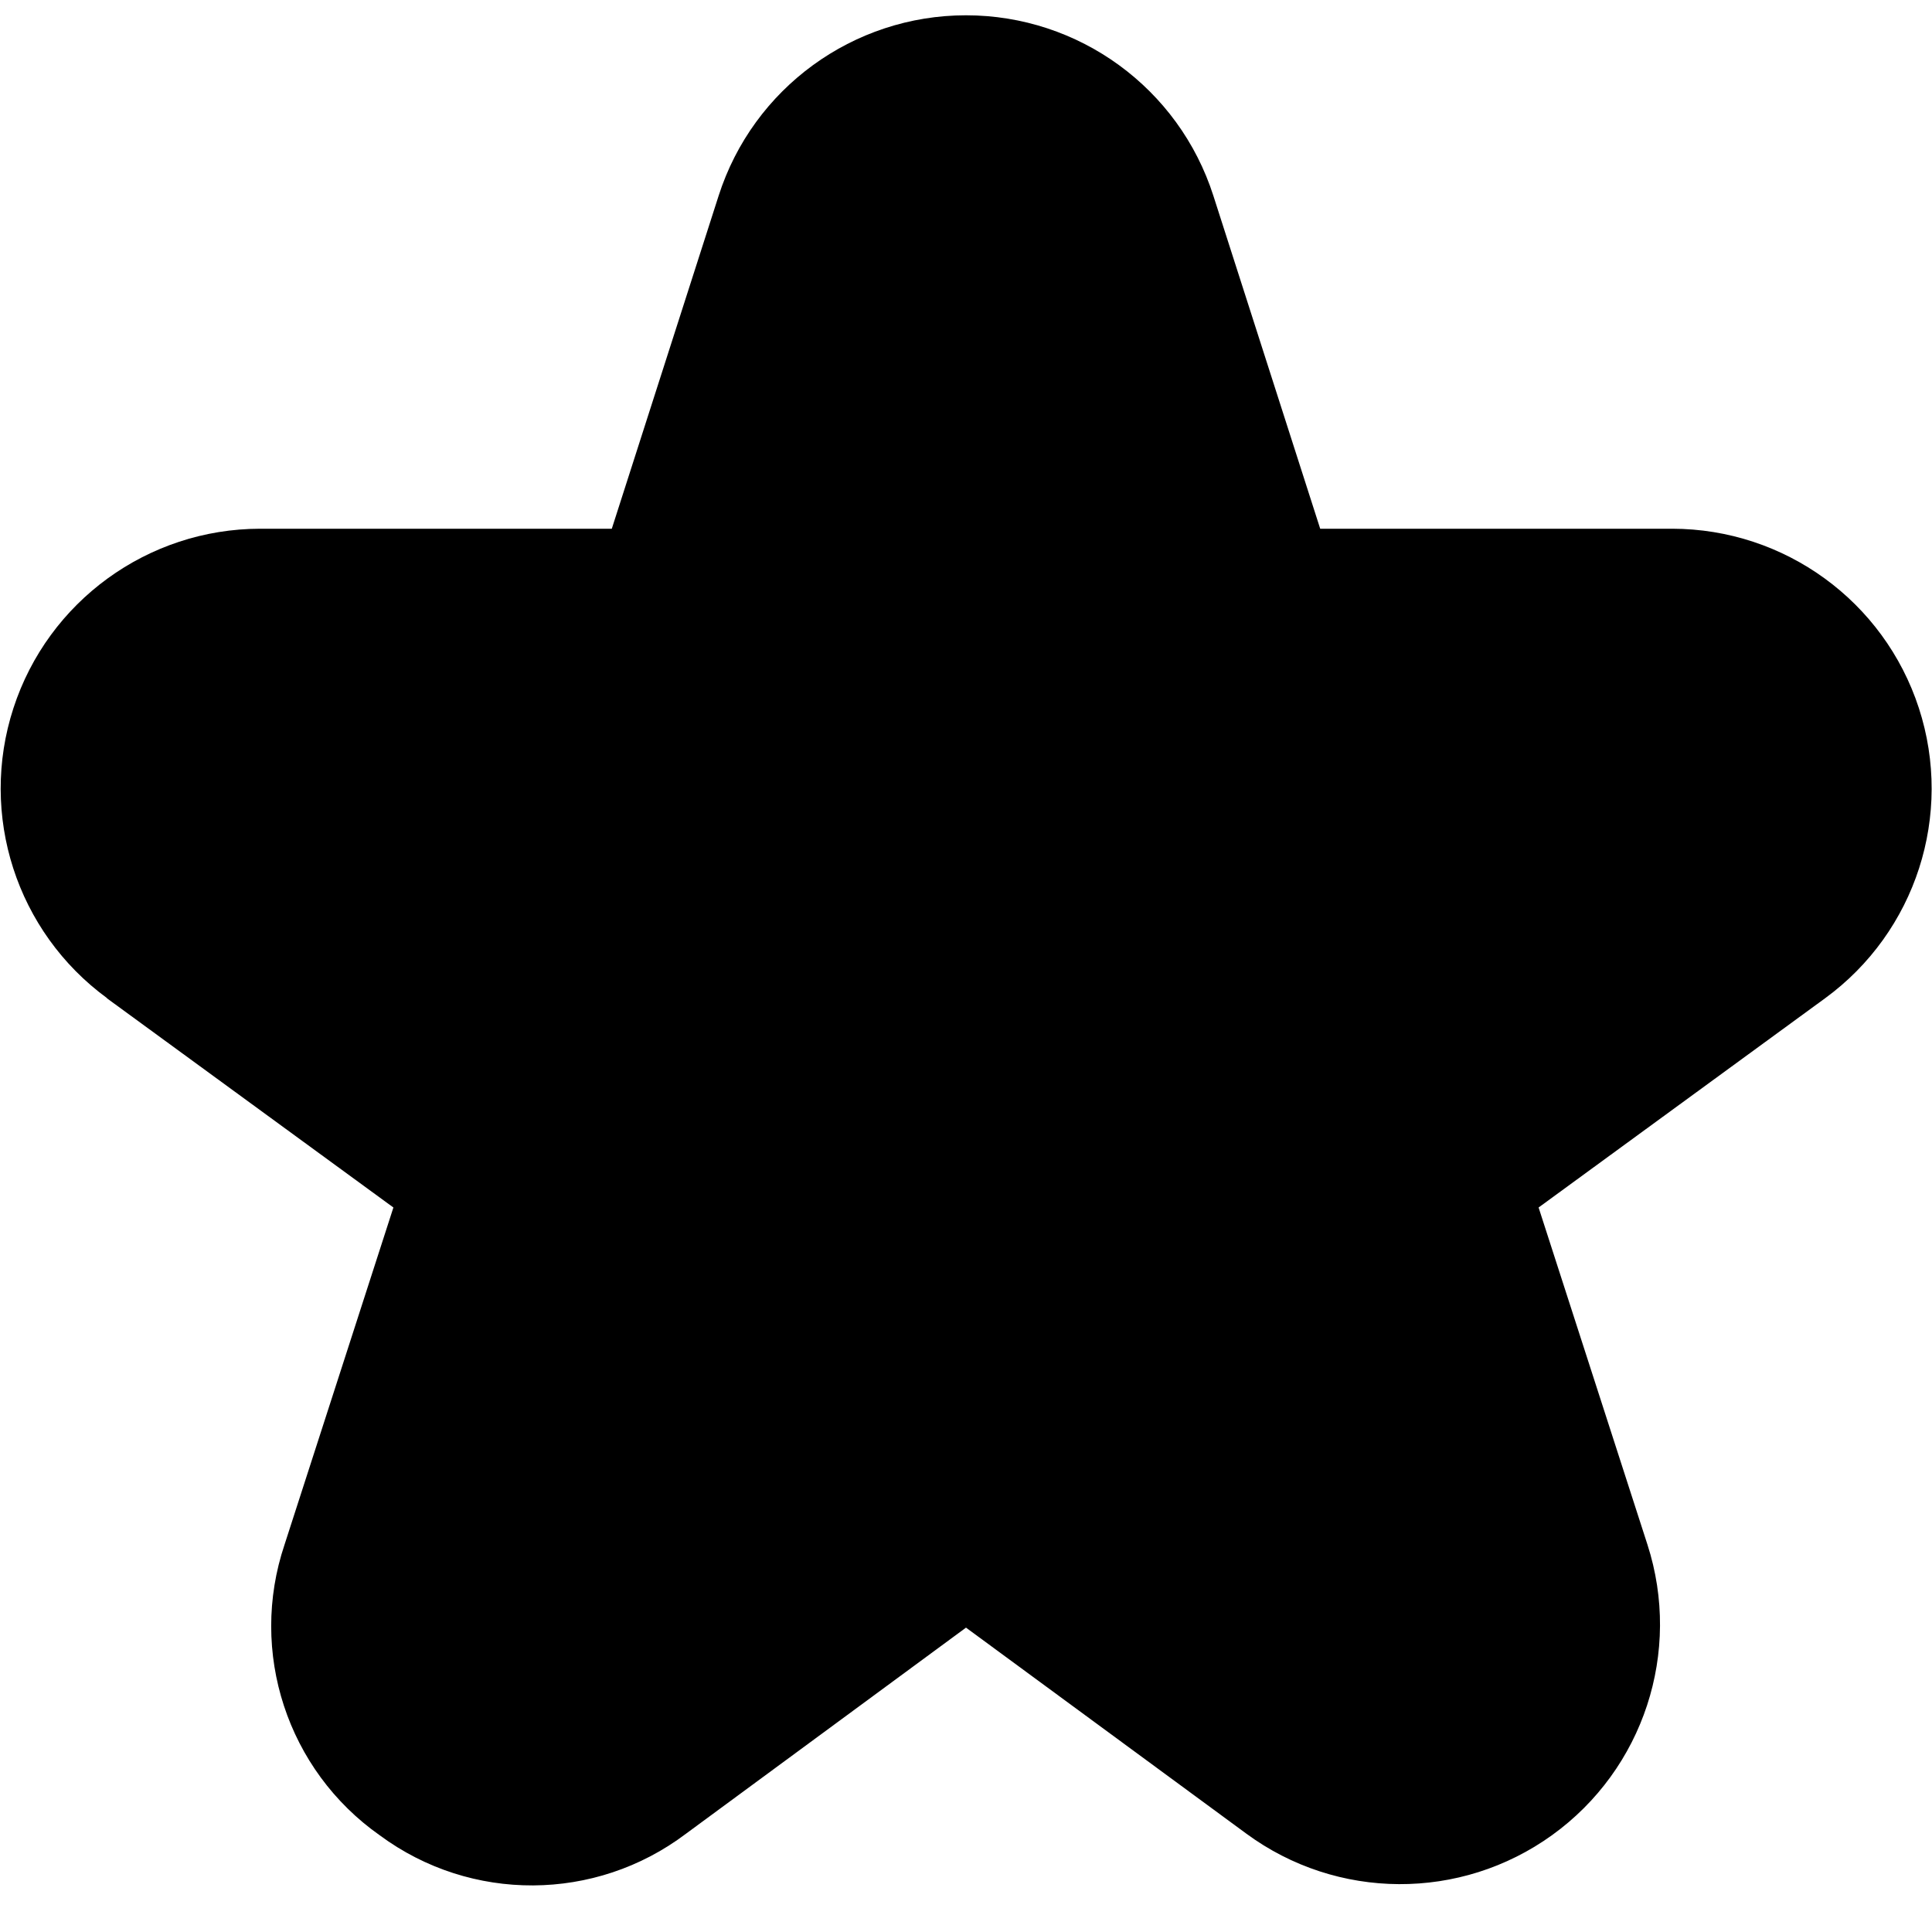
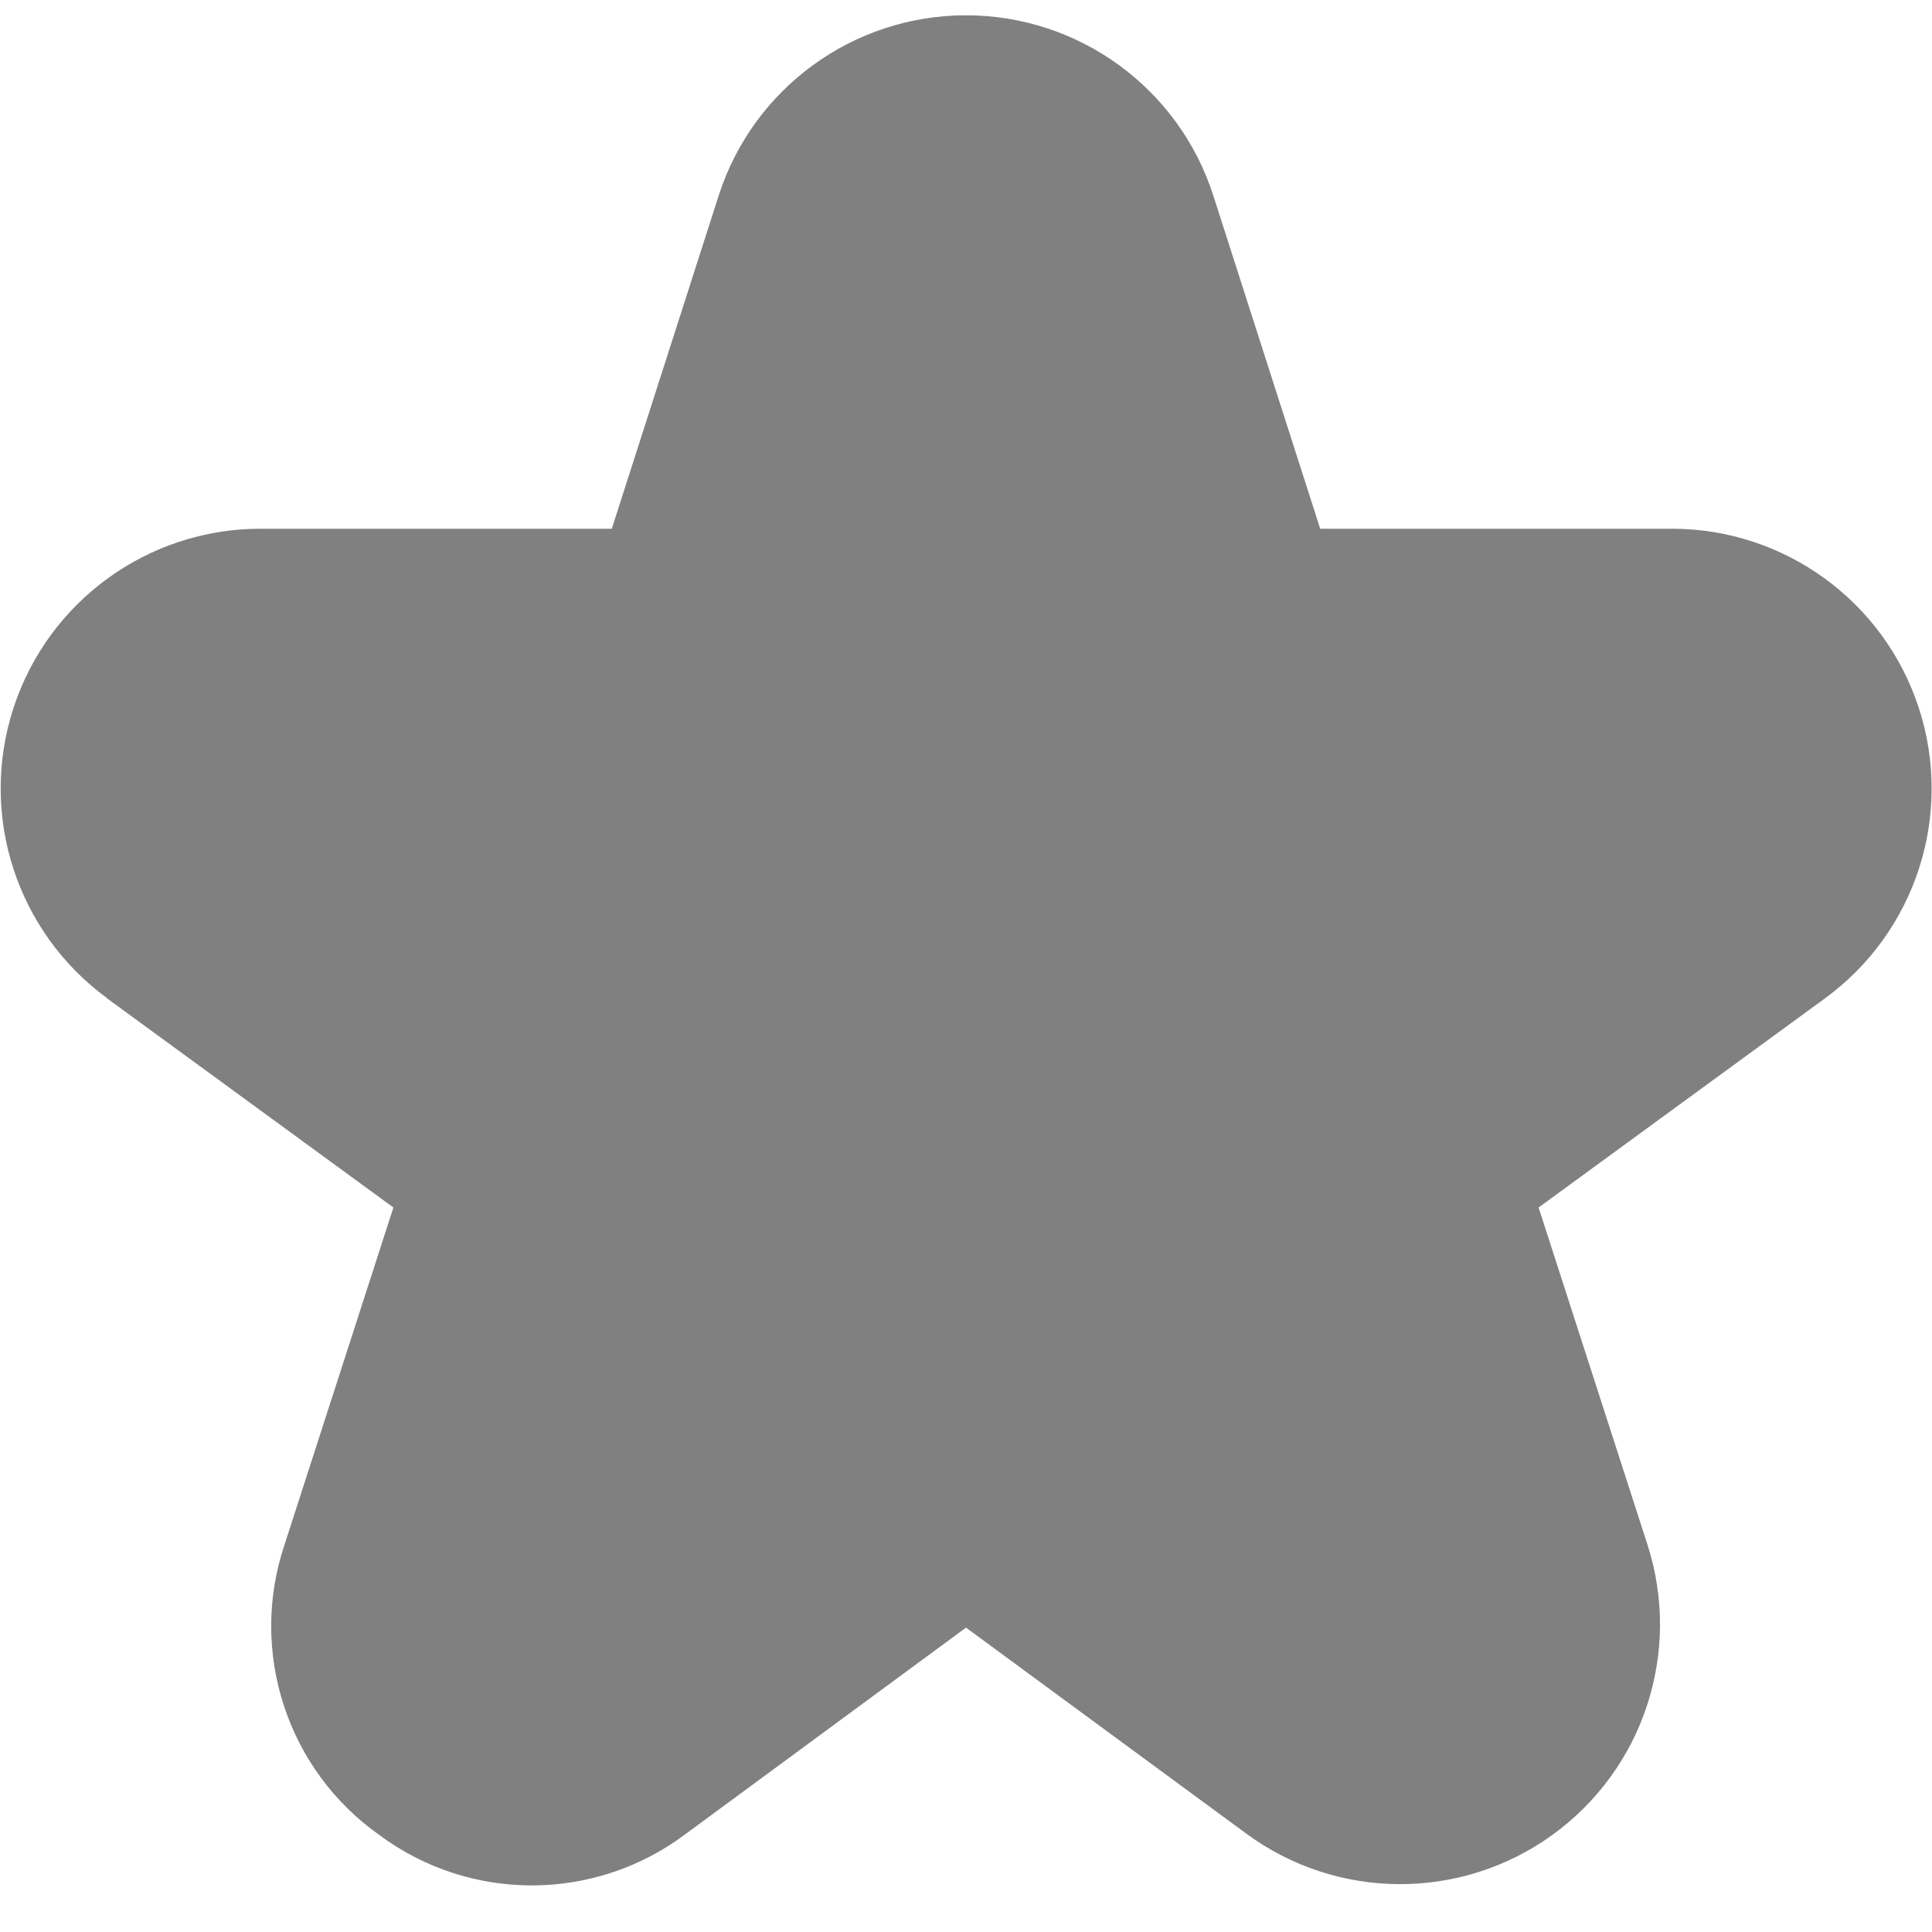
- <svg xmlns="http://www.w3.org/2000/svg" id="Filled" viewBox="0 0 24 24" width="512" height="512">
+ <svg xmlns="http://www.w3.org/2000/svg" id="Filled" viewBox="0 0 24 24" width="22" height="22" fill="gray">
  <path d="M1.327,12.4,4.887,15,3.535,19.187A3.178,3.178,0,0,0,4.719,22.8a3.177,3.177,0,0,0,3.8-.019L12,20.219l3.482,2.559a3.227,3.227,0,0,0,4.983-3.591L19.113,15l3.56-2.6a3.227,3.227,0,0,0-1.9-5.832H16.4L15.073,2.432a3.227,3.227,0,0,0-6.146,0L7.6,6.568H3.231a3.227,3.227,0,0,0-1.9,5.832Z" />
</svg>
